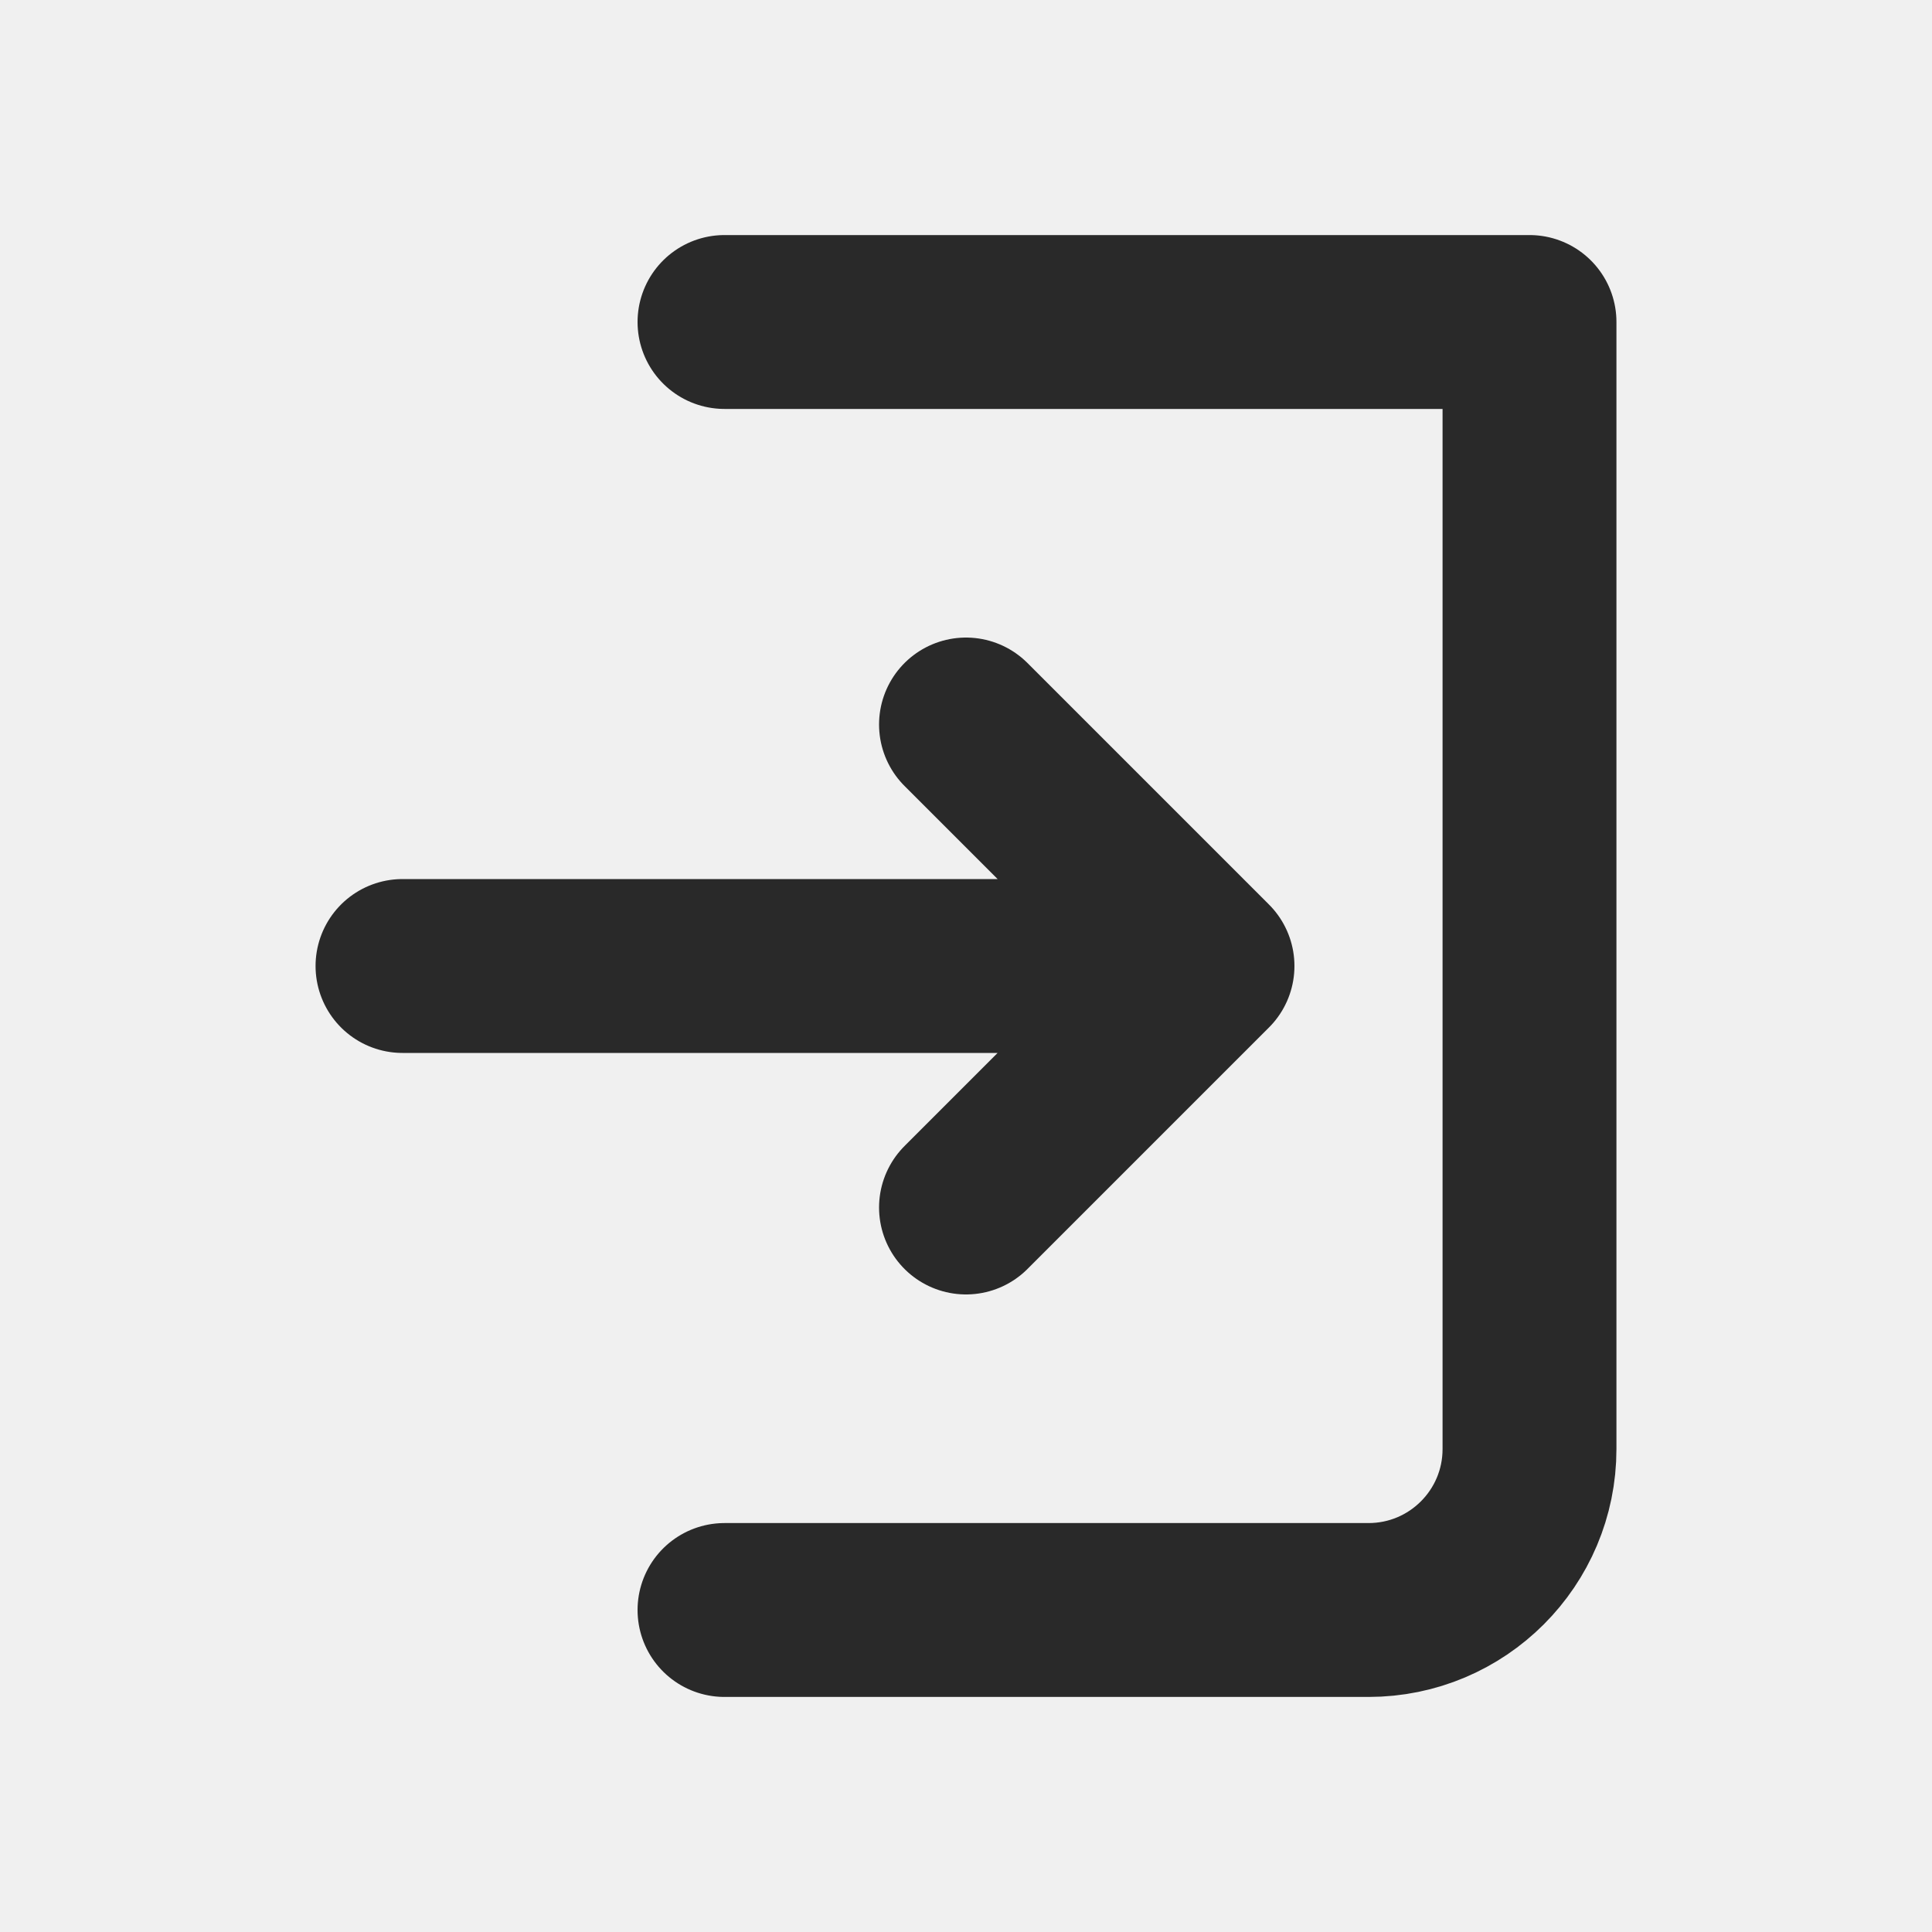
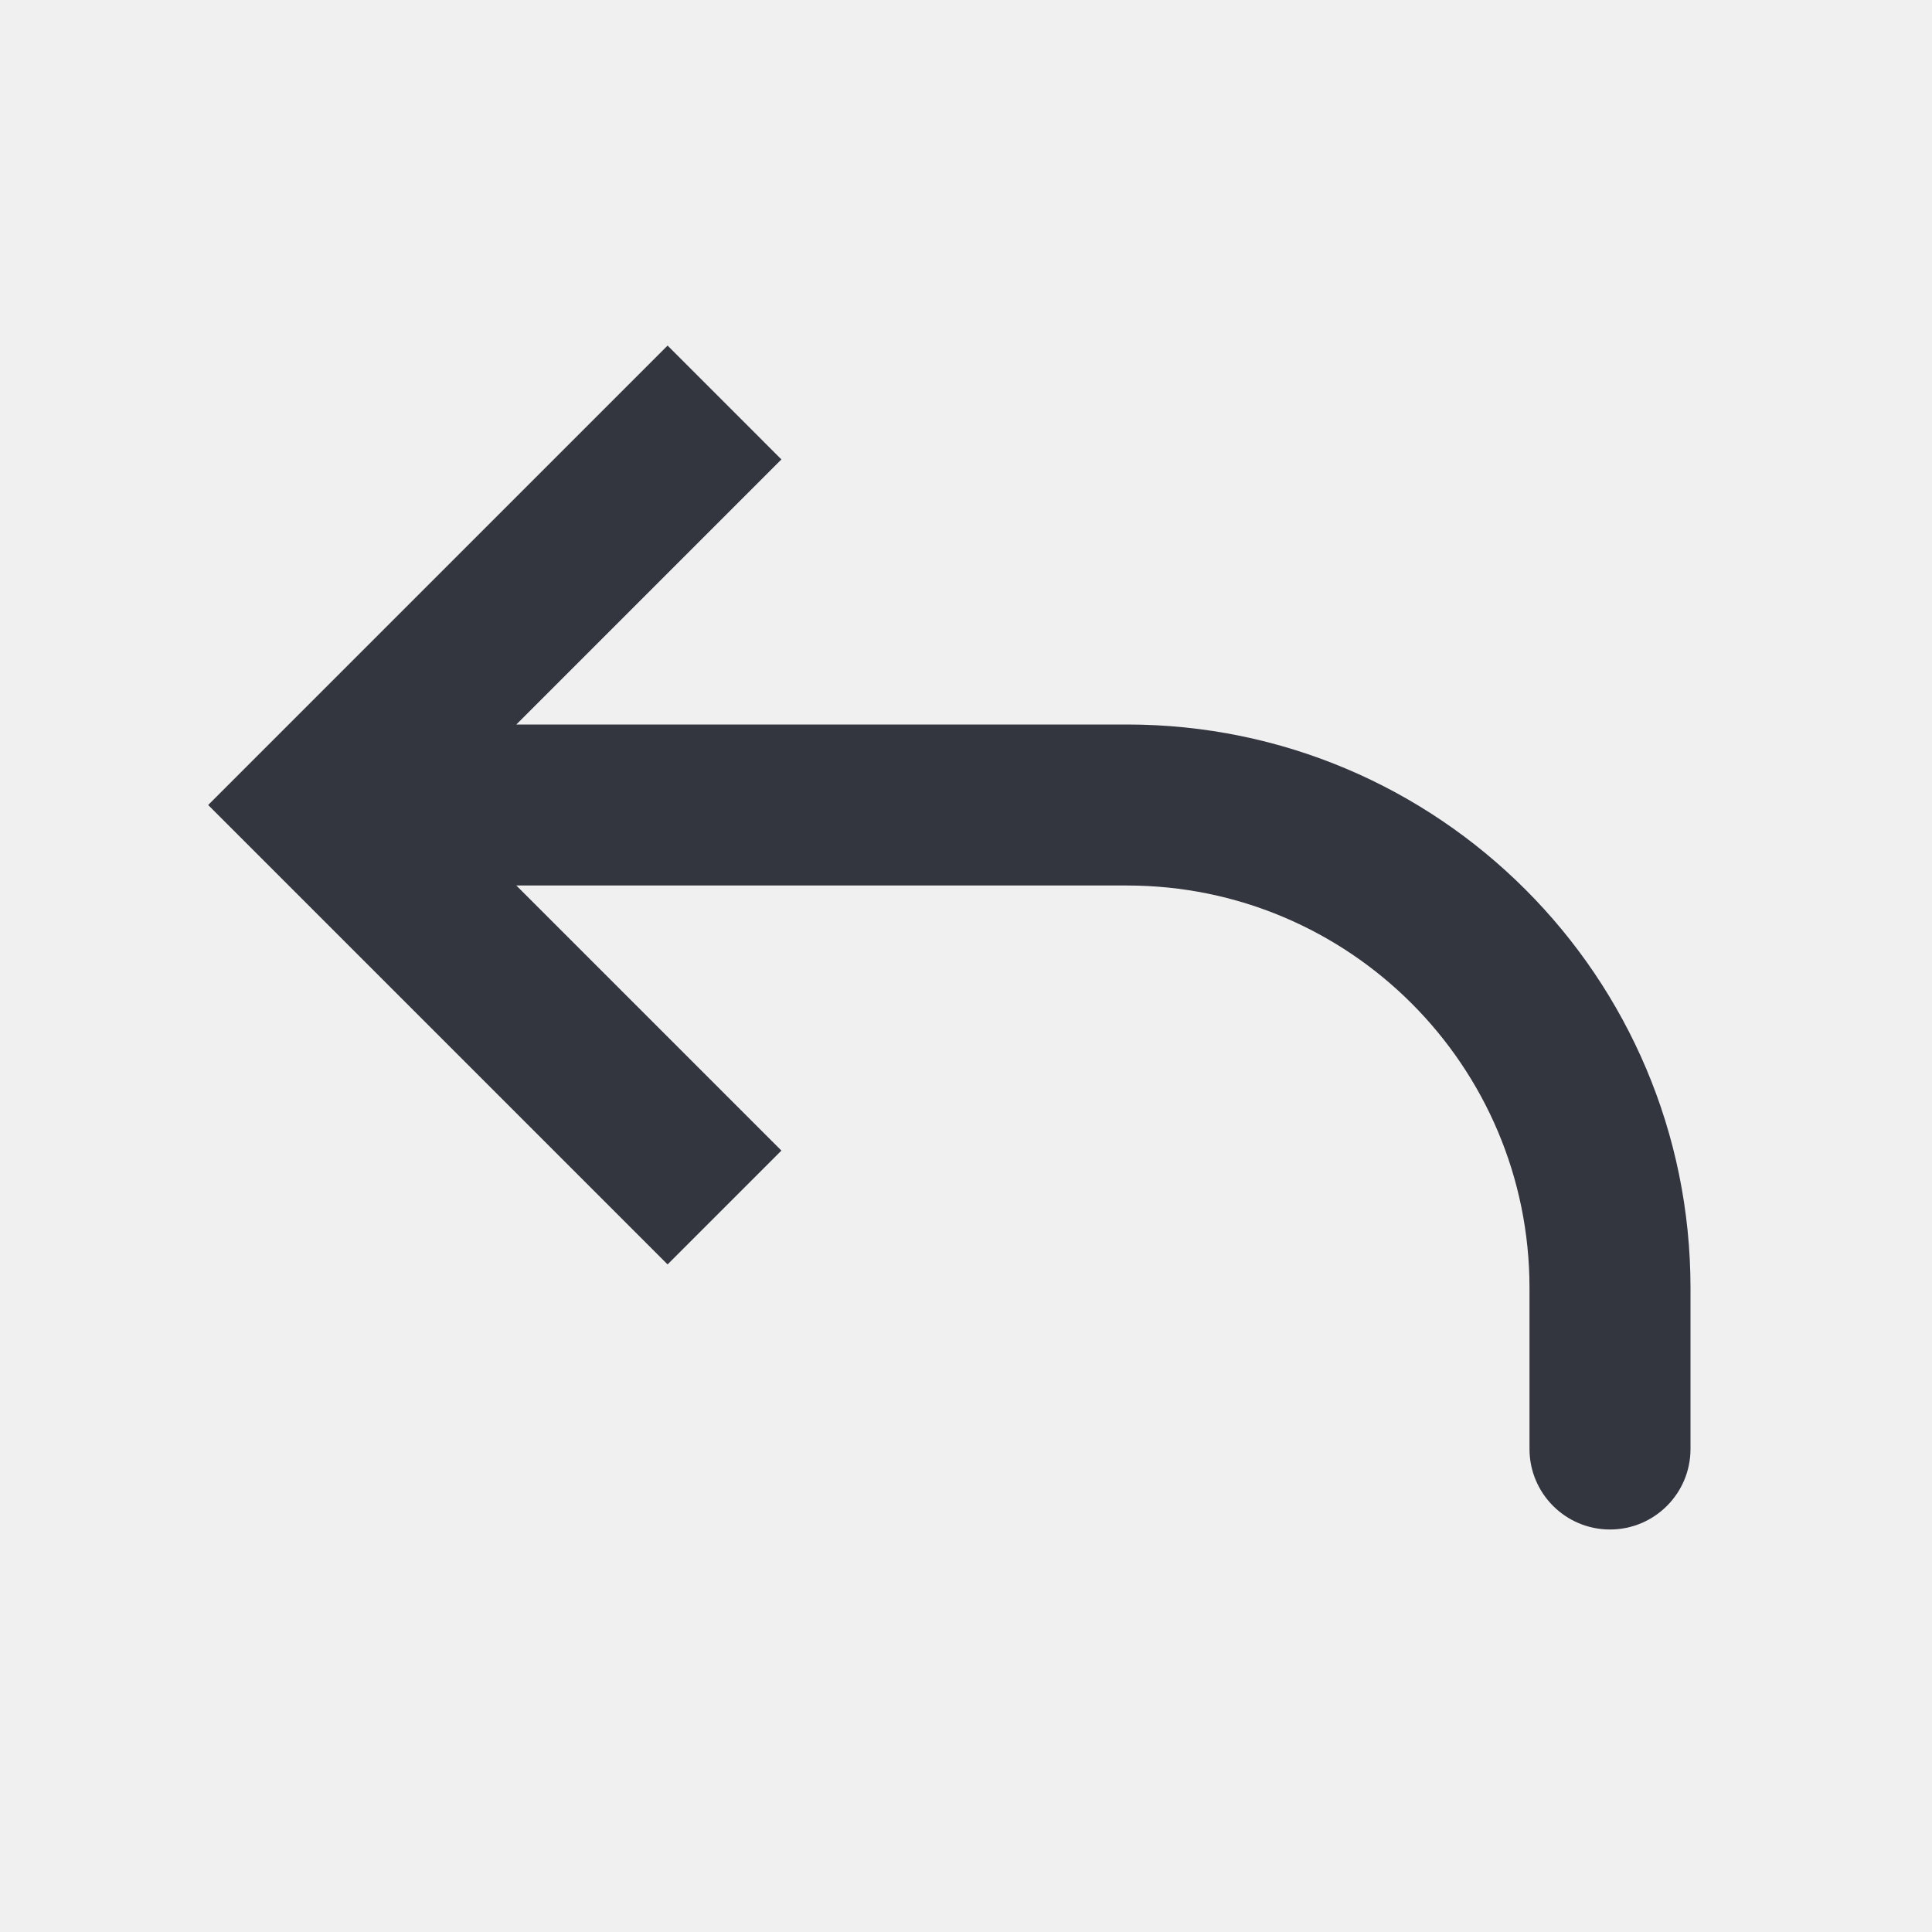
<svg xmlns="http://www.w3.org/2000/svg" width="800px" height="800px" viewBox="0 0 24 24" fill="none">
-   <g id="SVGRepo_bgCarrier" stroke-width="0" />
-   <g id="SVGRepo_tracerCarrier" stroke-linecap="round" stroke-linejoin="round" />
-   <g id="SVGRepo_iconCarrier">
-     <g clip-path="url(#clip0_429_11126)">
-       <path d="M9 4H19V18C19 19.105 18.105 20 17 20H9" stroke="#292929" stroke-width="2.16" stroke-linecap="round" stroke-linejoin="round" />
-       <path d="M12 15L15 12M15 12L12 9M15 12H5" stroke="#292929" stroke-width="2.16" stroke-linecap="round" stroke-linejoin="round" />
-     </g>
-     <defs>
-       <clipPath id="clip0_429_11126">
-         <rect width="24" height="24" fill="white" />
-       </clipPath>
-     </defs>
-   </g>
+   <path d="M4 10L3.293 10.707L2.586 10L3.293 9.293L4 10ZM21 18C21 18.552 20.552 19 20 19C19.448 19 19 18.552 19 18L21 18ZM8.293 15.707L3.293 10.707L4.707 9.293L9.707 14.293L8.293 15.707ZM3.293 9.293L8.293 4.293L9.707 5.707L4.707 10.707L3.293 9.293ZM4 9L14 9L14 11L4 11L4 9ZM21 16L21 18L19 18L19 16L21 16ZM14 9C17.866 9 21 12.134 21 16L19 16C19 13.239 16.761 11 14 11L14 9Z" fill="#33363F" />
</svg>
